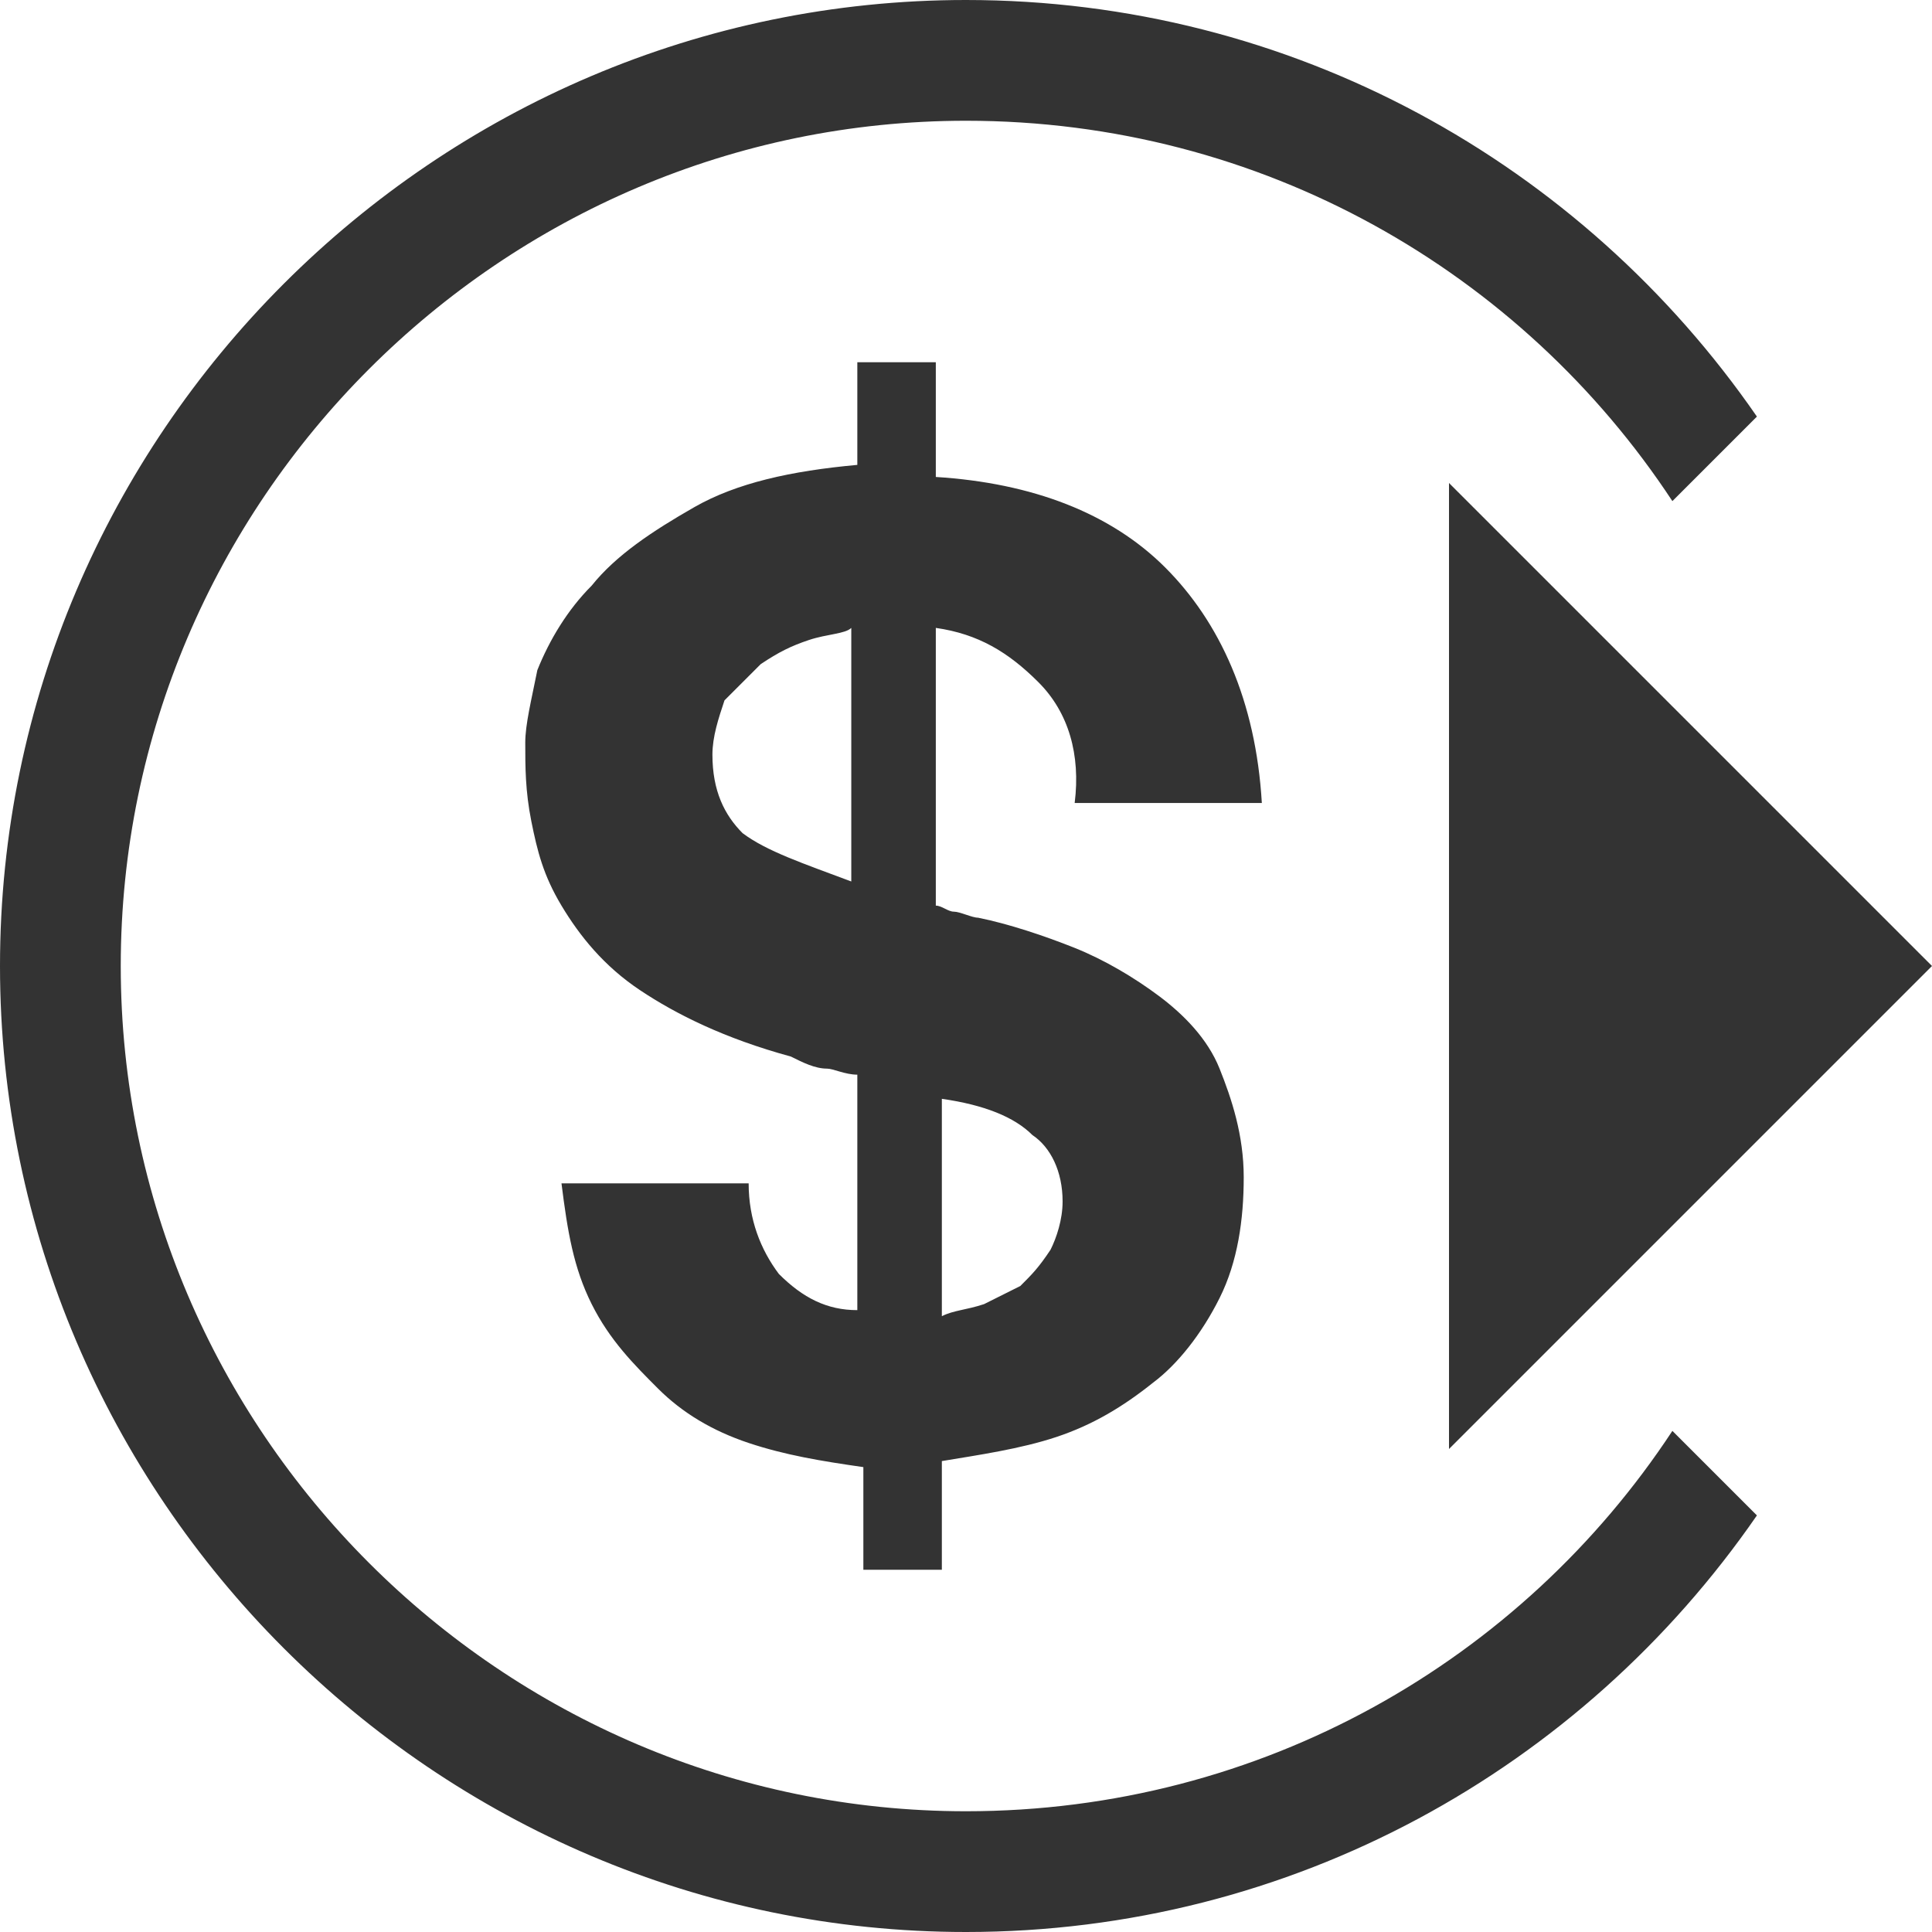
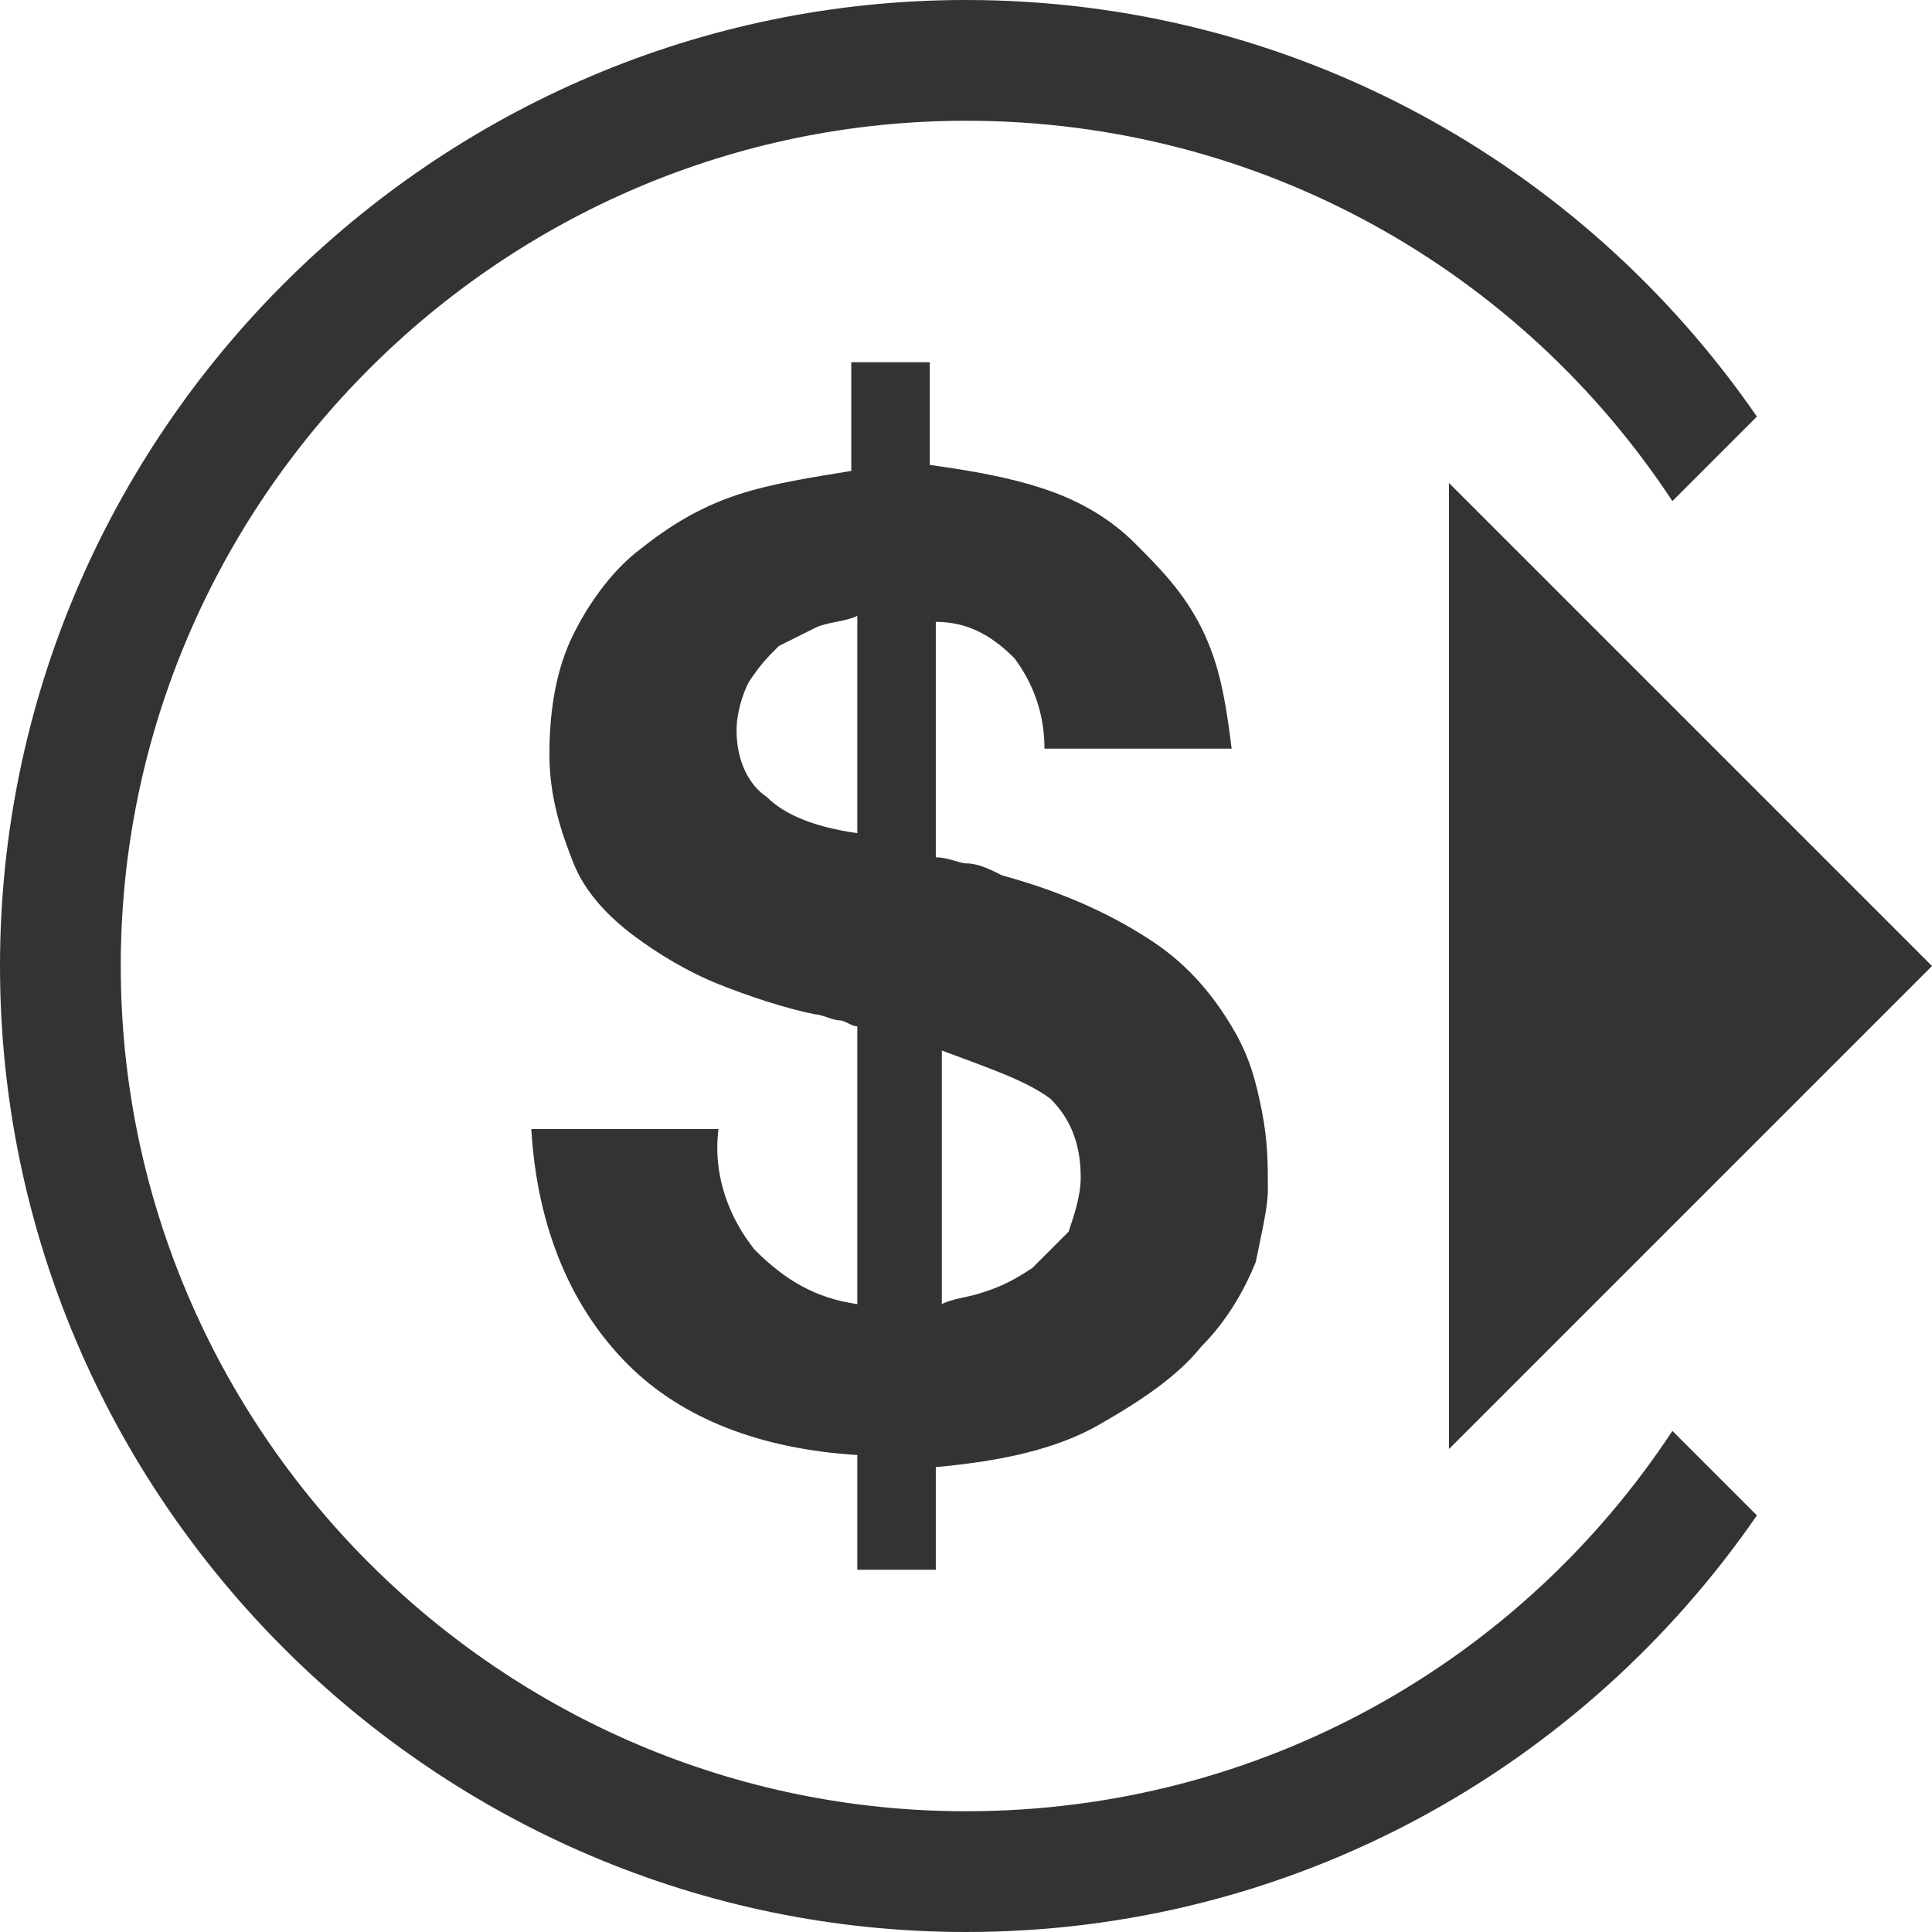
<svg xmlns="http://www.w3.org/2000/svg" aria-labelledby="title" version="1.1" width="32" height="32" viewBox="0 0 32 32">
-   <path fill="#333" class="icons-background" d="M13.4 10.6c-0.3 0.1-0.5 0.2-0.8 0.4-0.2 0.2-0.4 0.4-0.6 0.6-0.1 0.3-0.2 0.6-0.2 0.9 0 0.6 0.2 1 0.5 1.3 0.4 0.3 1 0.5 1.8 0.8v-4.2c-0.1 0.1-0.4 0.1-0.7 0.2zM16.3 21.6c0.2-0.1 0.4-0.2 0.6-0.3 0.2-0.2 0.3-0.3 0.5-0.6 0.1-0.2 0.2-0.5 0.2-0.8 0-0.5-0.2-0.9-0.5-1.1-0.3-0.3-0.8-0.5-1.5-0.6v3.6c0.2-0.1 0.4-0.1 0.7-0.2zM17.2 11.3c-0.5-0.5-1-0.8-1.7-0.9v4.6c0.1 0 0.2 0.1 0.3 0.1s0.3 0.1 0.4 0.1c0.5 0.1 1.1 0.3 1.6 0.5s1 0.5 1.4 0.8c0.4 0.3 0.8 0.7 1 1.2s0.4 1.1 0.4 1.8c0 0.7-0.1 1.4-0.4 2s-0.7 1.1-1.1 1.4c-0.5 0.4-1 0.7-1.6 0.9s-1.3 0.3-1.9 0.4v1.8h-1.3v-1.7c-0.7-0.1-1.3-0.2-1.9-0.4s-1.1-0.5-1.5-0.9c-0.4-0.4-0.8-0.8-1.1-1.4s-0.4-1.2-0.5-2h3.1c0 0.6 0.2 1.1 0.5 1.5 0.4 0.4 0.8 0.6 1.3 0.6v-3.9c-0.2 0-0.4-0.1-0.5-0.1-0.2 0-0.4-0.1-0.6-0.2-1.1-0.3-1.9-0.7-2.5-1.1s-1-0.9-1.3-1.4c-0.3-0.5-0.4-0.9-0.5-1.4s-0.1-0.9-0.1-1.3c0-0.3 0.1-0.7 0.2-1.2 0.2-0.5 0.5-1 0.9-1.4 0.4-0.5 1-0.9 1.7-1.3s1.6-0.6 2.7-0.7v-1.7h1.3v1.9c1.6 0.1 2.9 0.6 3.8 1.5s1.5 2.2 1.6 3.9h-3.1c0.1-0.8-0.1-1.5-0.6-2zM24 24v-16l8 8-8 8zM0 16c0-8.8 7.2-16 16-16 5.4 0 10.2 2.7 13.1 6.9l-1.4 1.4c-2.5-3.8-6.8-6.3-11.7-6.3-7.7 0-14 6.3-14 14s6.3 14 14 14c4.9 0 9.2-2.5 11.7-6.3l1.4 1.4c-2.9 4.2-7.7 6.9-13.1 6.9-8.8 0-16-7.2-16-16z" />
+   <path fill="#333" class="icons-background" d="M16.3,21.4c0.3-0.1,0.5-0.2,0.8-0.4c0.2-0.2,0.4-0.4,0.6-0.6c0.1-0.3,0.2-0.6,0.2-0.9c0-0.6-0.2-1-0.5-1.3 c-0.4-0.3-1-0.5-1.8-0.8v4.2C15.8,21.5,16,21.5,16.3,21.4 M13.5,10.4c-0.2,0.1-0.4,0.2-0.6,0.3c-0.2,0.2-0.3,0.3-0.5,0.6 c-0.1,0.2-0.2,0.5-0.2,0.8c0,0.5,0.2,0.9,0.5,1.1c0.3,0.3,0.8,0.5,1.5,0.6v-3.6C14,10.3,13.7,10.3,13.5,10.4 M12.5,20.7 c0.5,0.5,1,0.8,1.7,0.9V17c-0.1,0-0.2-0.1-0.3-0.1s-0.3-0.1-0.4-0.1c-0.5-0.1-1.1-0.3-1.6-0.5c-0.5-0.2-1-0.5-1.4-0.8 c-0.4-0.3-0.8-0.7-1-1.2c-0.2-0.5-0.4-1.1-0.4-1.8c0-0.7,0.1-1.4,0.4-2c0.3-0.6,0.7-1.1,1.1-1.4c0.5-0.4,1-0.7,1.6-0.9 c0.6-0.2,1.3-0.3,1.9-0.4V6h1.3v1.7c0.7,0.1,1.3,0.2,1.9,0.4c0.6,0.2,1.1,0.5,1.5,0.9c0.4,0.4,0.8,0.8,1.1,1.4 c0.3,0.6,0.4,1.2,0.5,2h-3.1c0-0.6-0.2-1.1-0.5-1.5c-0.4-0.4-0.8-0.6-1.3-0.6v3.9c0.2,0,0.4,0.1,0.5,0.1c0.2,0,0.4,0.1,0.6,0.2 c1.1,0.3,1.9,0.7,2.5,1.1c0.6,0.4,1,0.9,1.3,1.4c0.3,0.5,0.4,0.9,0.5,1.4c0.1,0.5,0.1,0.9,0.1,1.3c0,0.3-0.1,0.7-0.2,1.2 c-0.2,0.5-0.5,1-0.9,1.4c-0.4,0.5-1,0.9-1.7,1.3c-0.7,0.4-1.6,0.6-2.7,0.7V26h-1.3v-1.9c-1.6-0.1-2.9-0.6-3.8-1.5 c-0.9-0.9-1.5-2.2-1.6-3.9h3.1C11.8,19.5,12.1,20.2,12.5,20.7 M24,24V8l8,8L24,24z M0,16C0,7.2,7.2,0,16,0c5.4,0,10.2,2.7,13.1,6.9 l-1.4,1.4C25.2,4.5,20.9,2,16,2C8.3,2,2,8.3,2,16c0,7.7,6.3,14,14,14c4.9,0,9.2-2.5,11.7-6.3l1.4,1.4C26.2,29.3,21.4,32,16,32 C7.2,32,0,24.8,0,16z" />
</svg>
